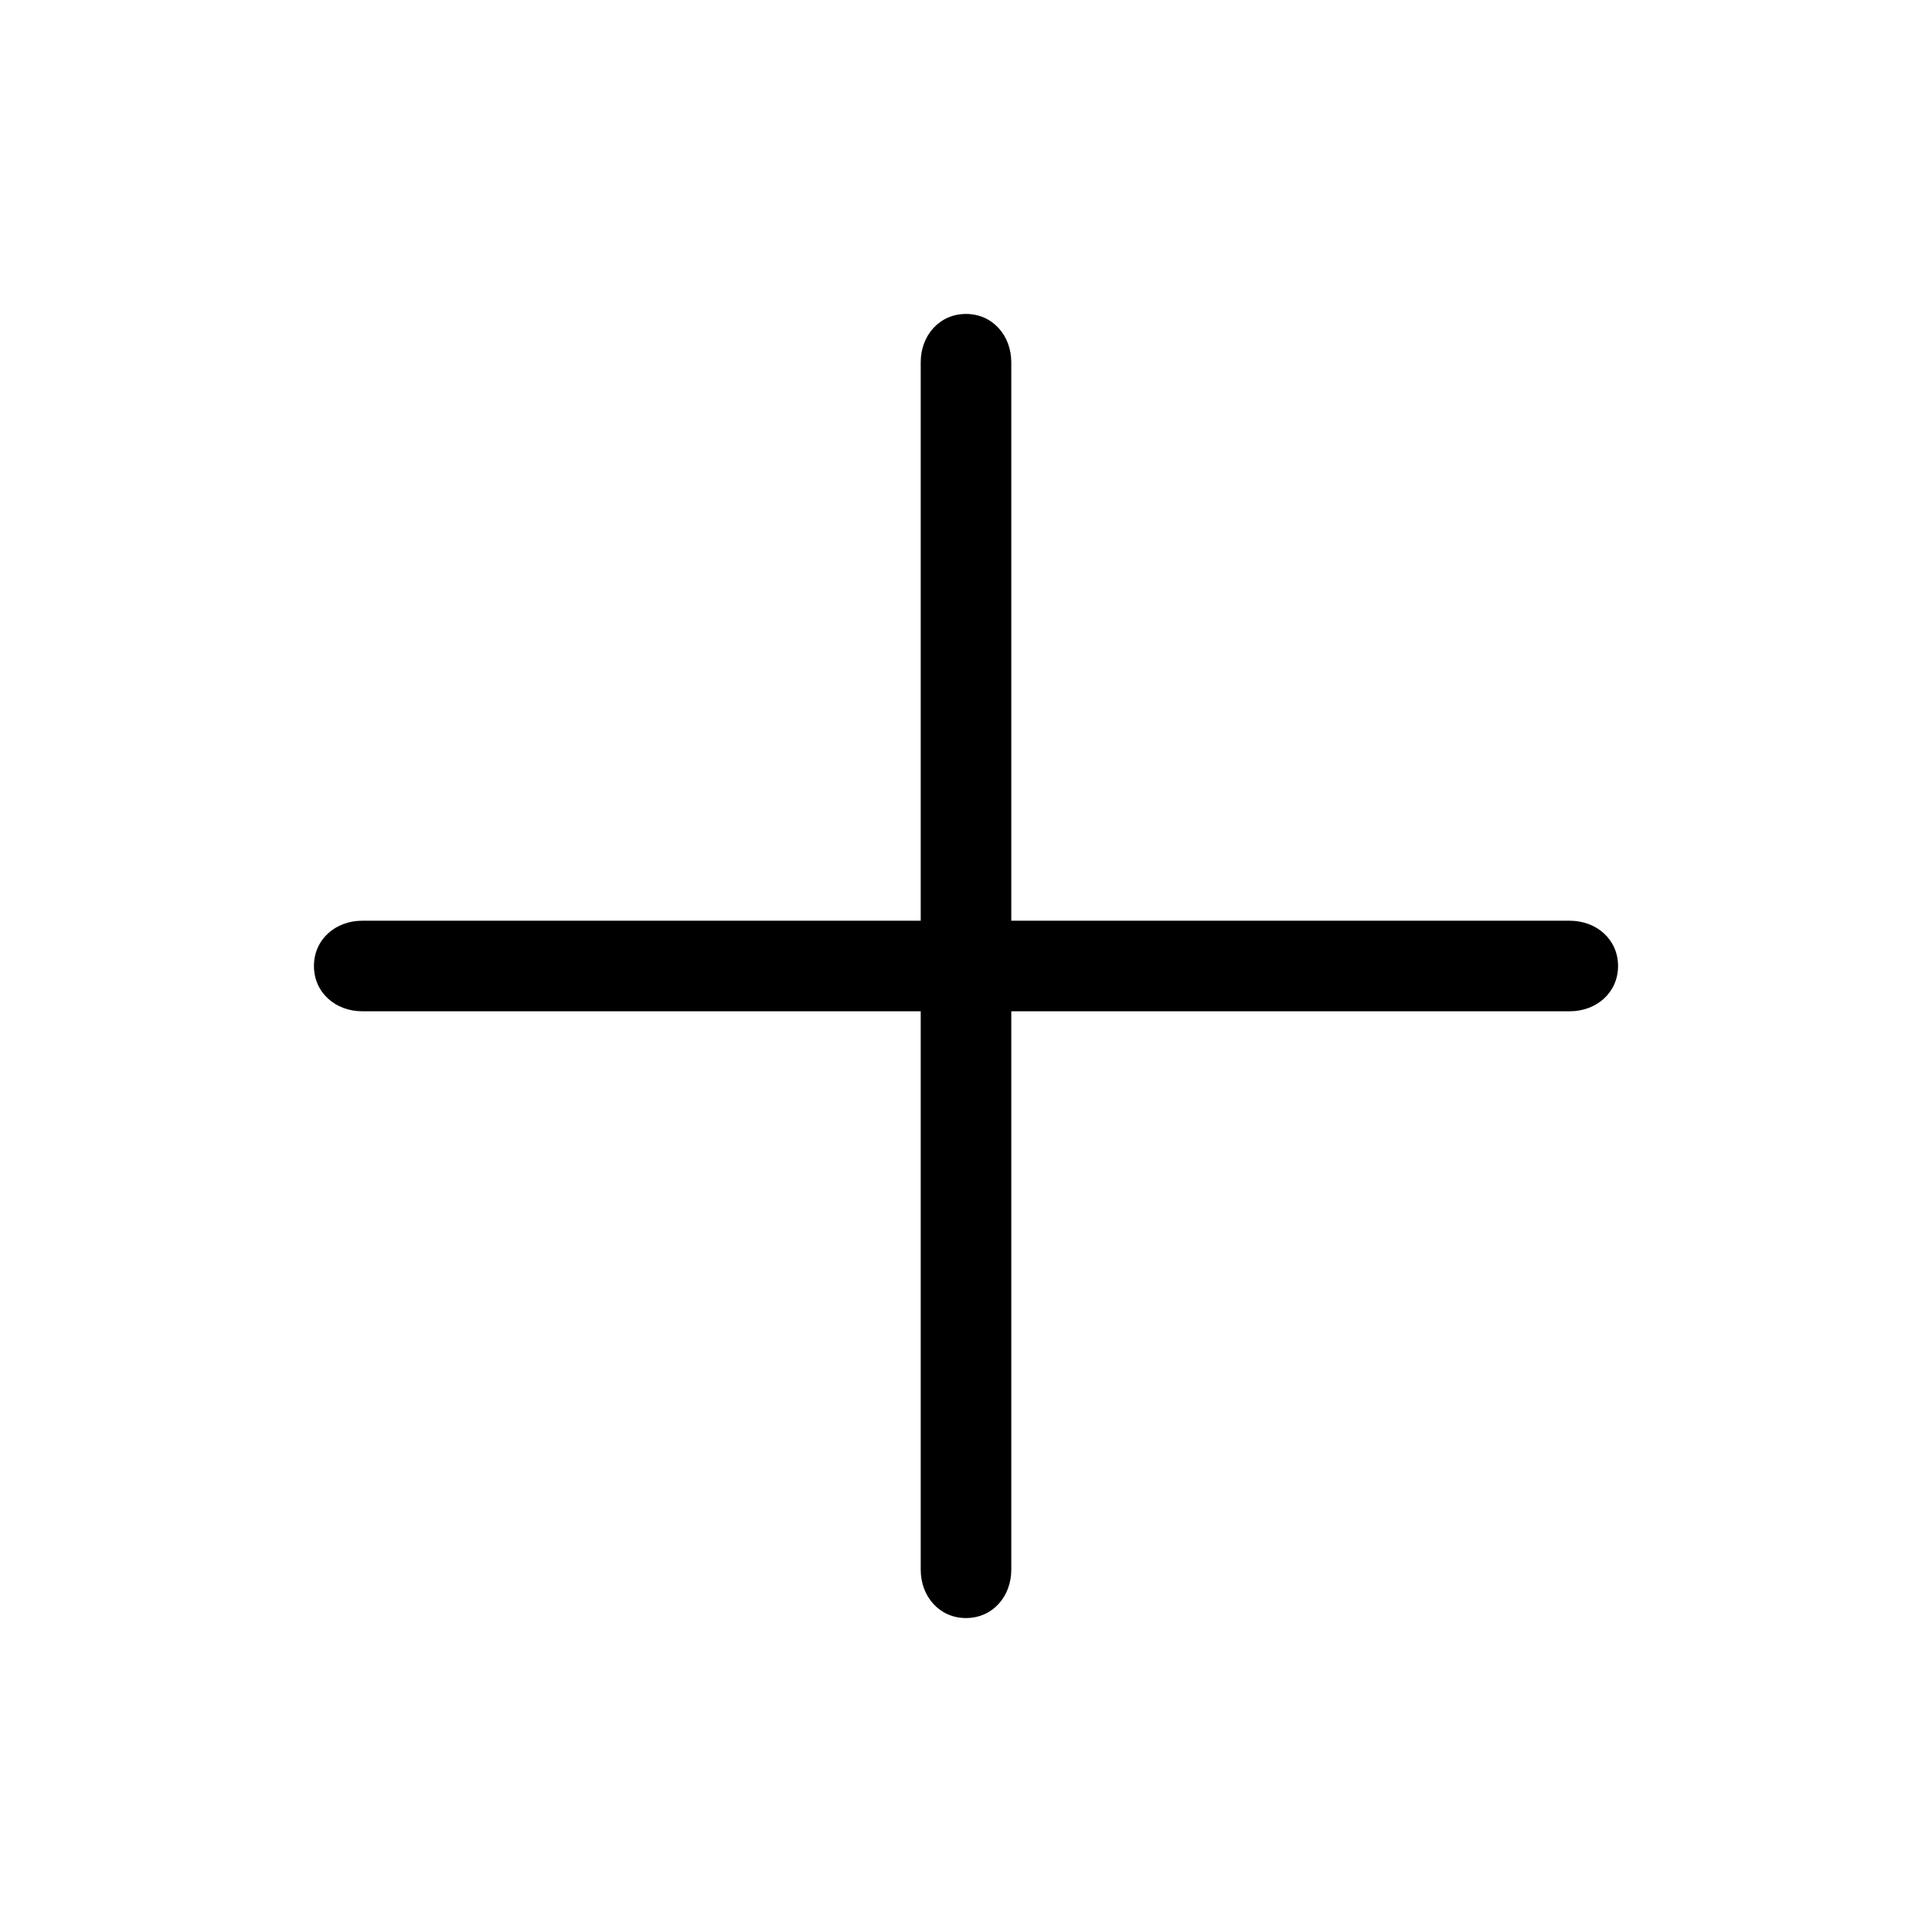
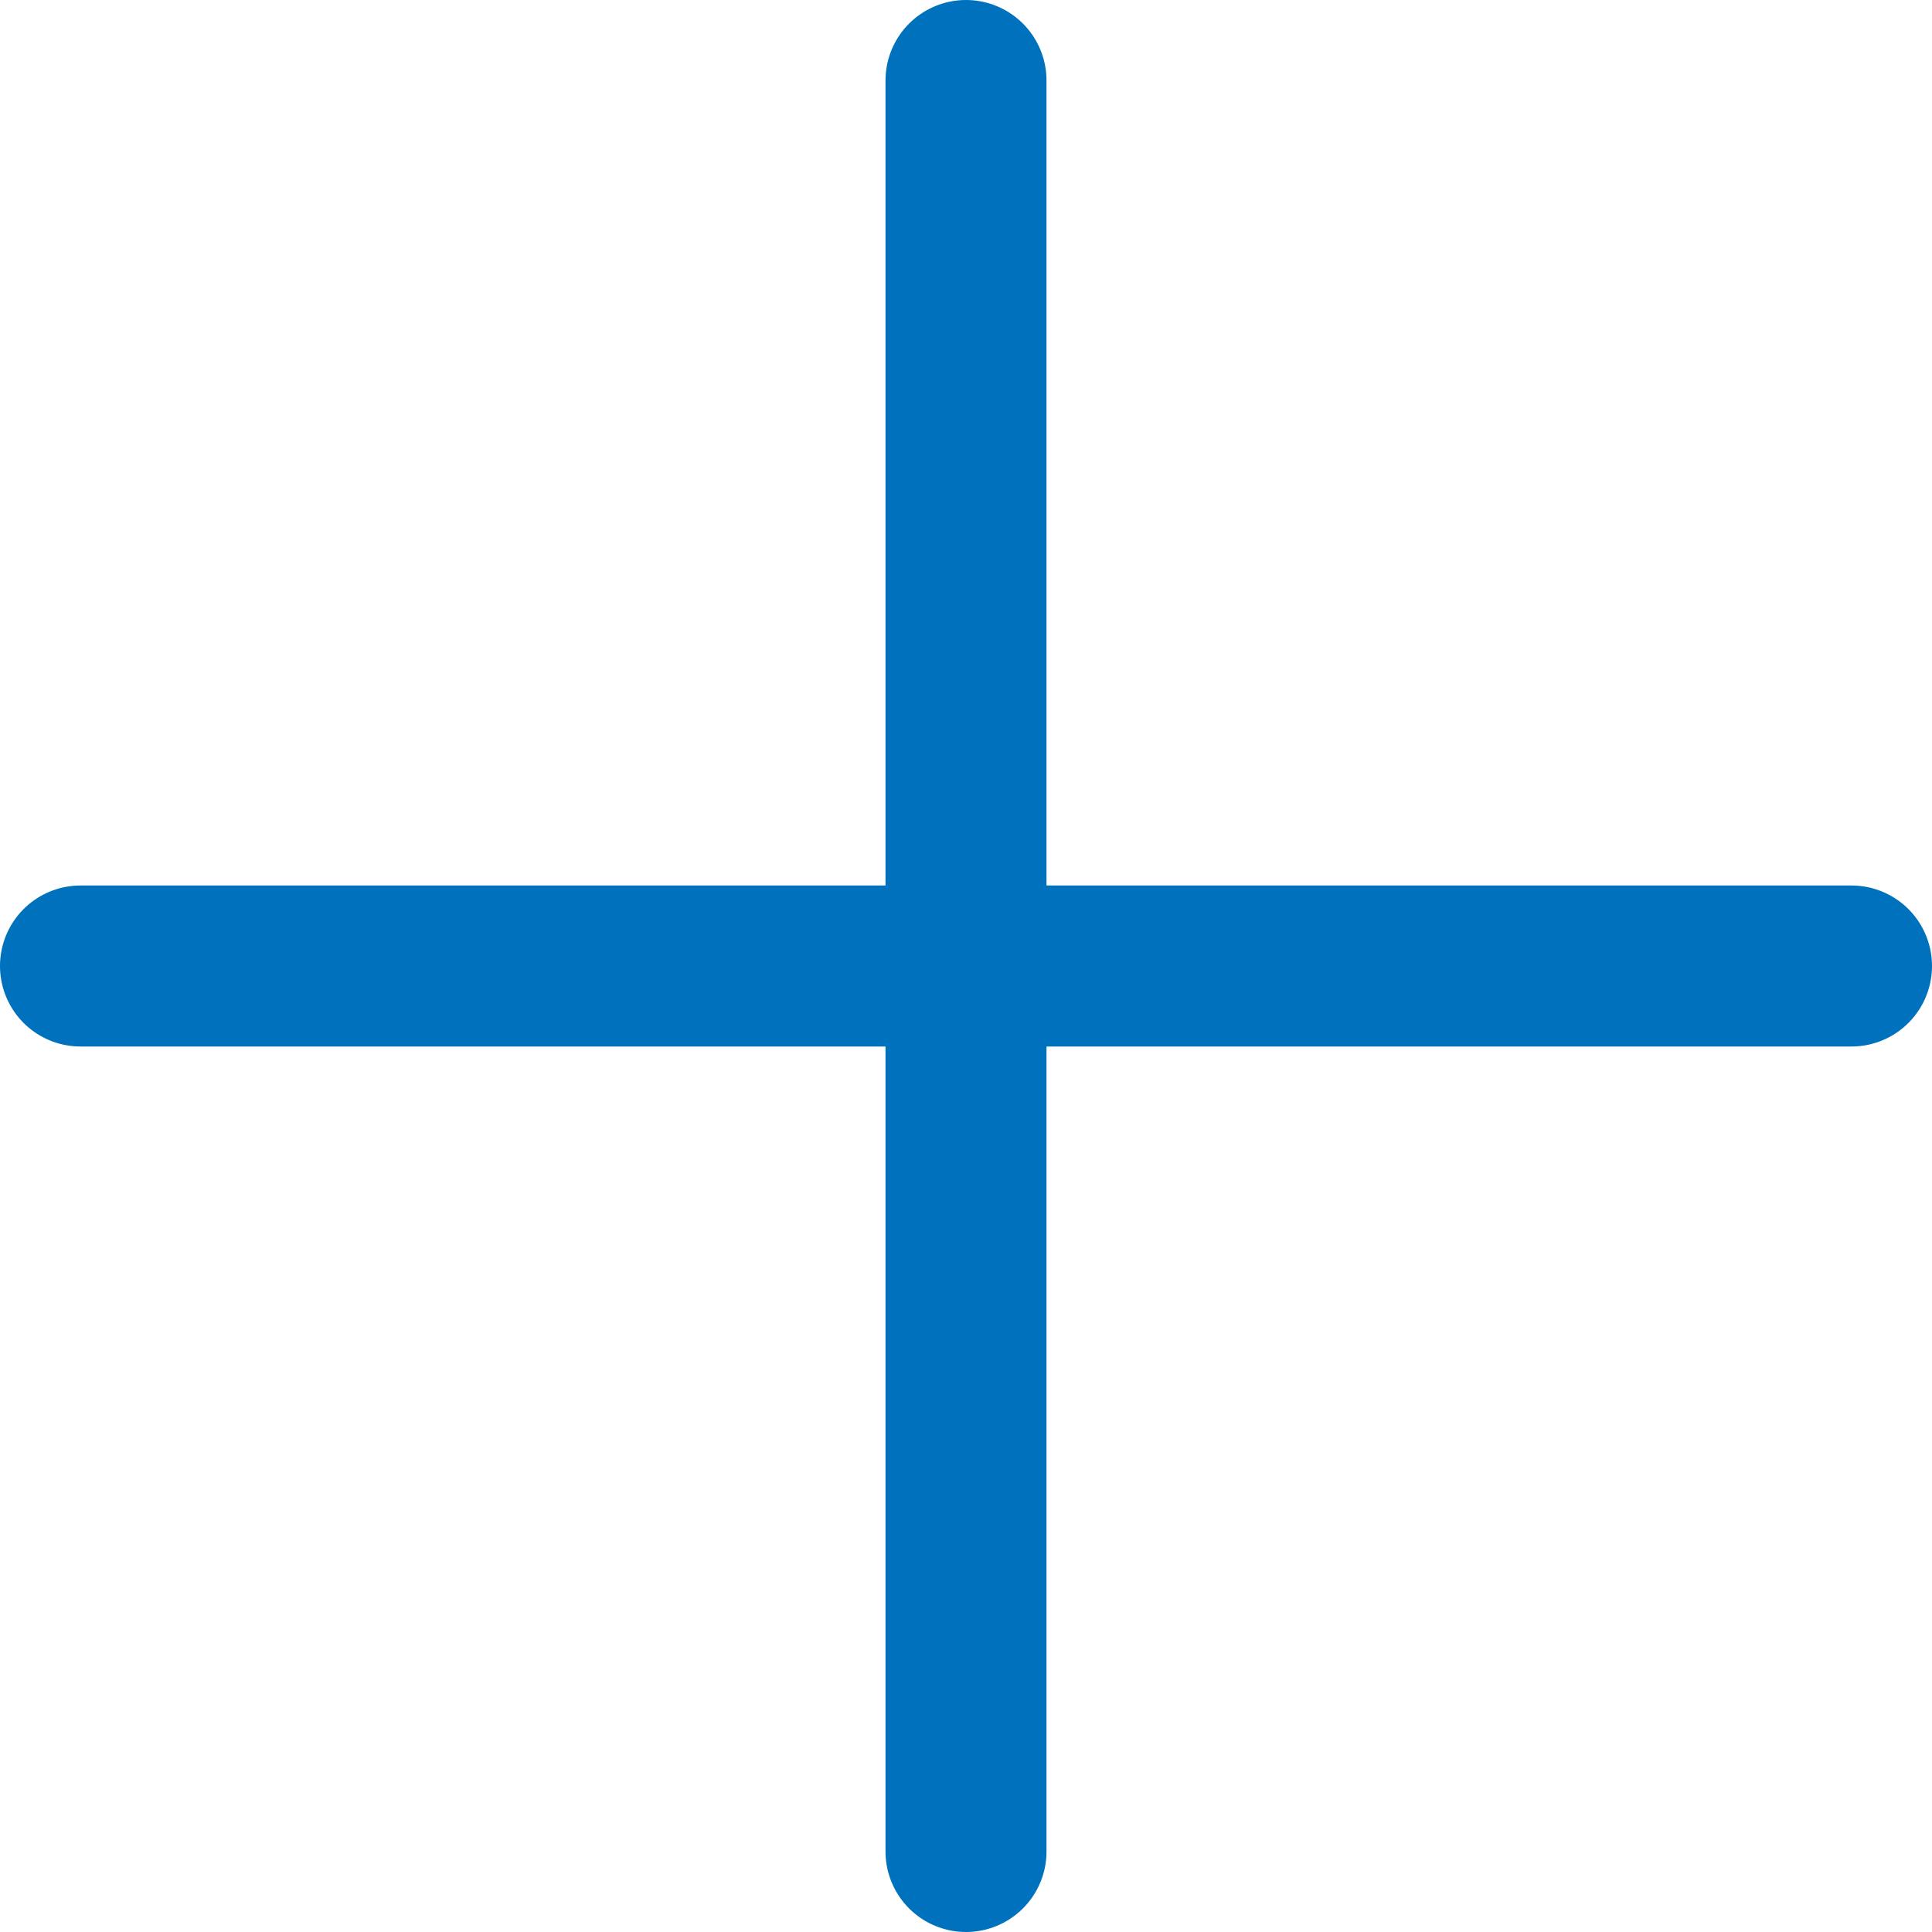
- <svg xmlns="http://www.w3.org/2000/svg" enable-background="new 0 0 256 256" height="256px" id="Layer_1" version="1.1" viewBox="0 0 256 256" width="256px" xml:space="preserve">
-   <path d="M208,122h-74V48c0-3.534-2.466-6.4-6-6.4s-6,2.866-6,6.4v74H48c-3.534,0-6.4,2.466-6.4,6s2.866,6,6.4,6h74v74  c0,3.534,2.466,6.4,6,6.4s6-2.866,6-6.4v-74h74c3.534,0,6.4-2.466,6.4-6S211.534,122,208,122z" />
+ <svg xmlns="http://www.w3.org/2000/svg" data-name="Layer 1" id="Layer_1" viewBox="0 0 48 48">
+   <defs>
+     <style>.cls-1{fill:none;stroke:#0071bc;stroke-linecap:round;stroke-linejoin:round;stroke-width:4px;}</style>
+   </defs>
+   <line class="cls-1" x1="24" x2="24" y1="2" y2="46" />
+   <line class="cls-1" x1="2" x2="46" y1="24" y2="24" />
</svg>
